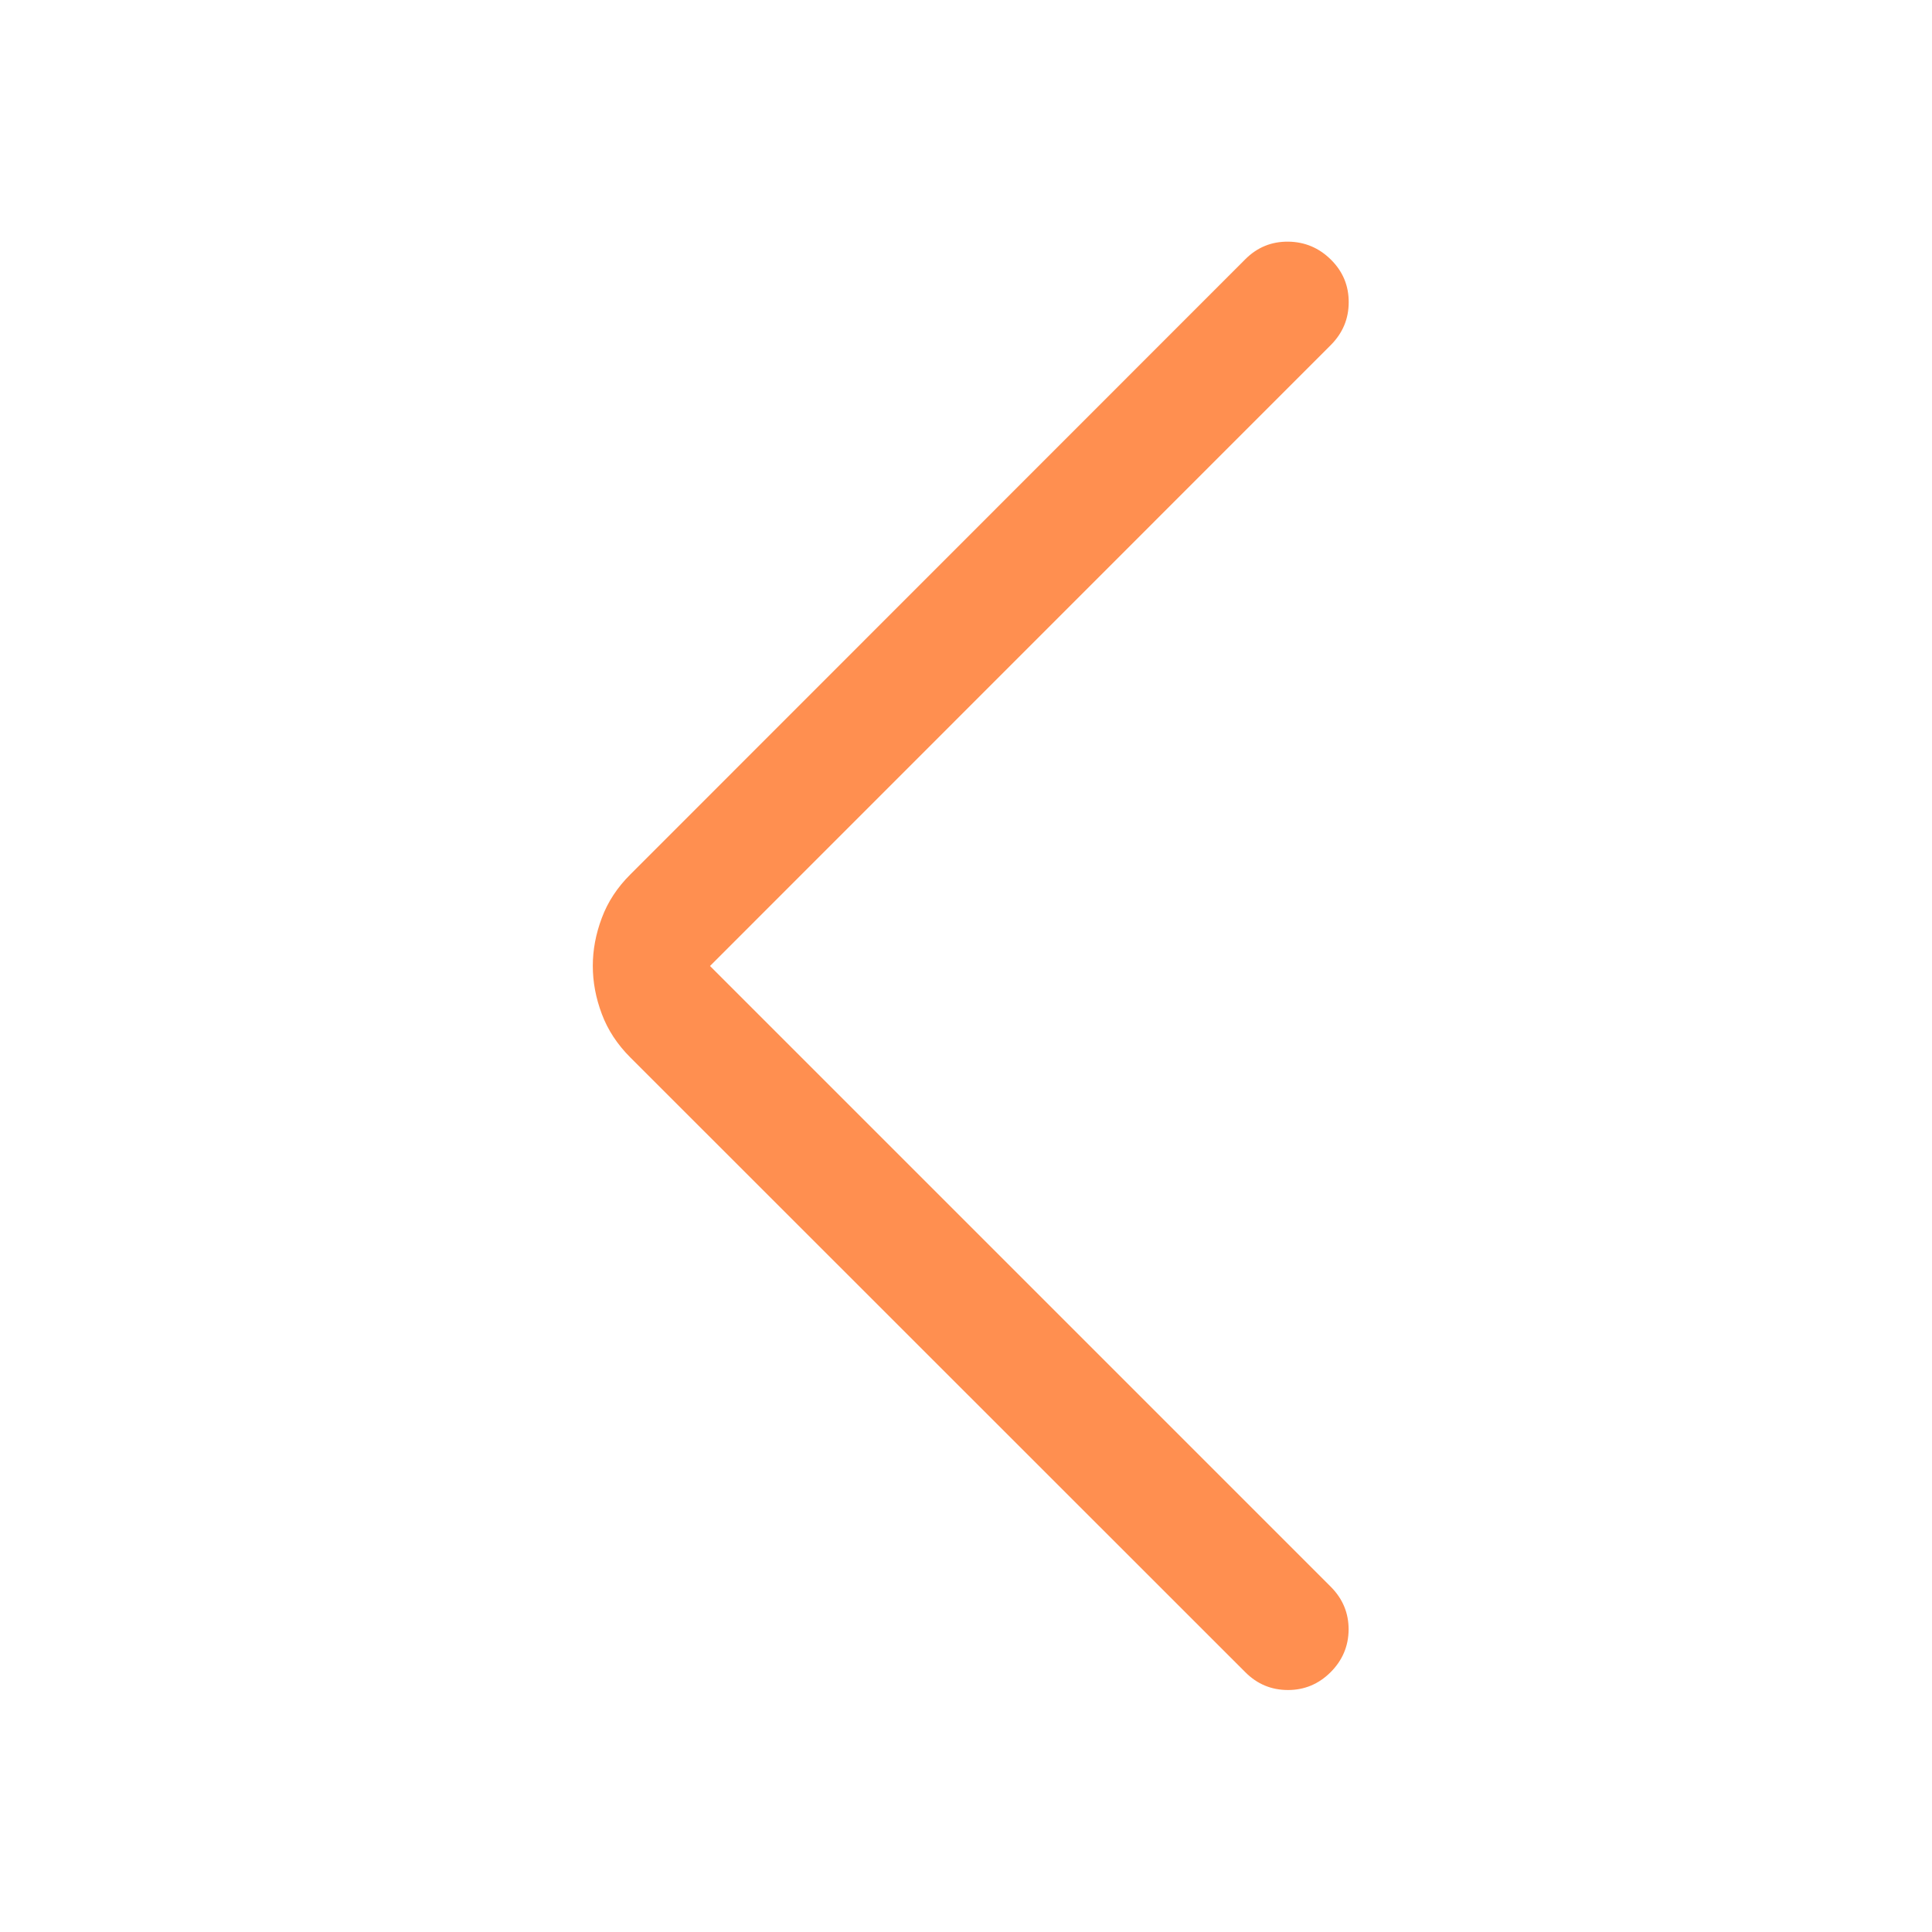
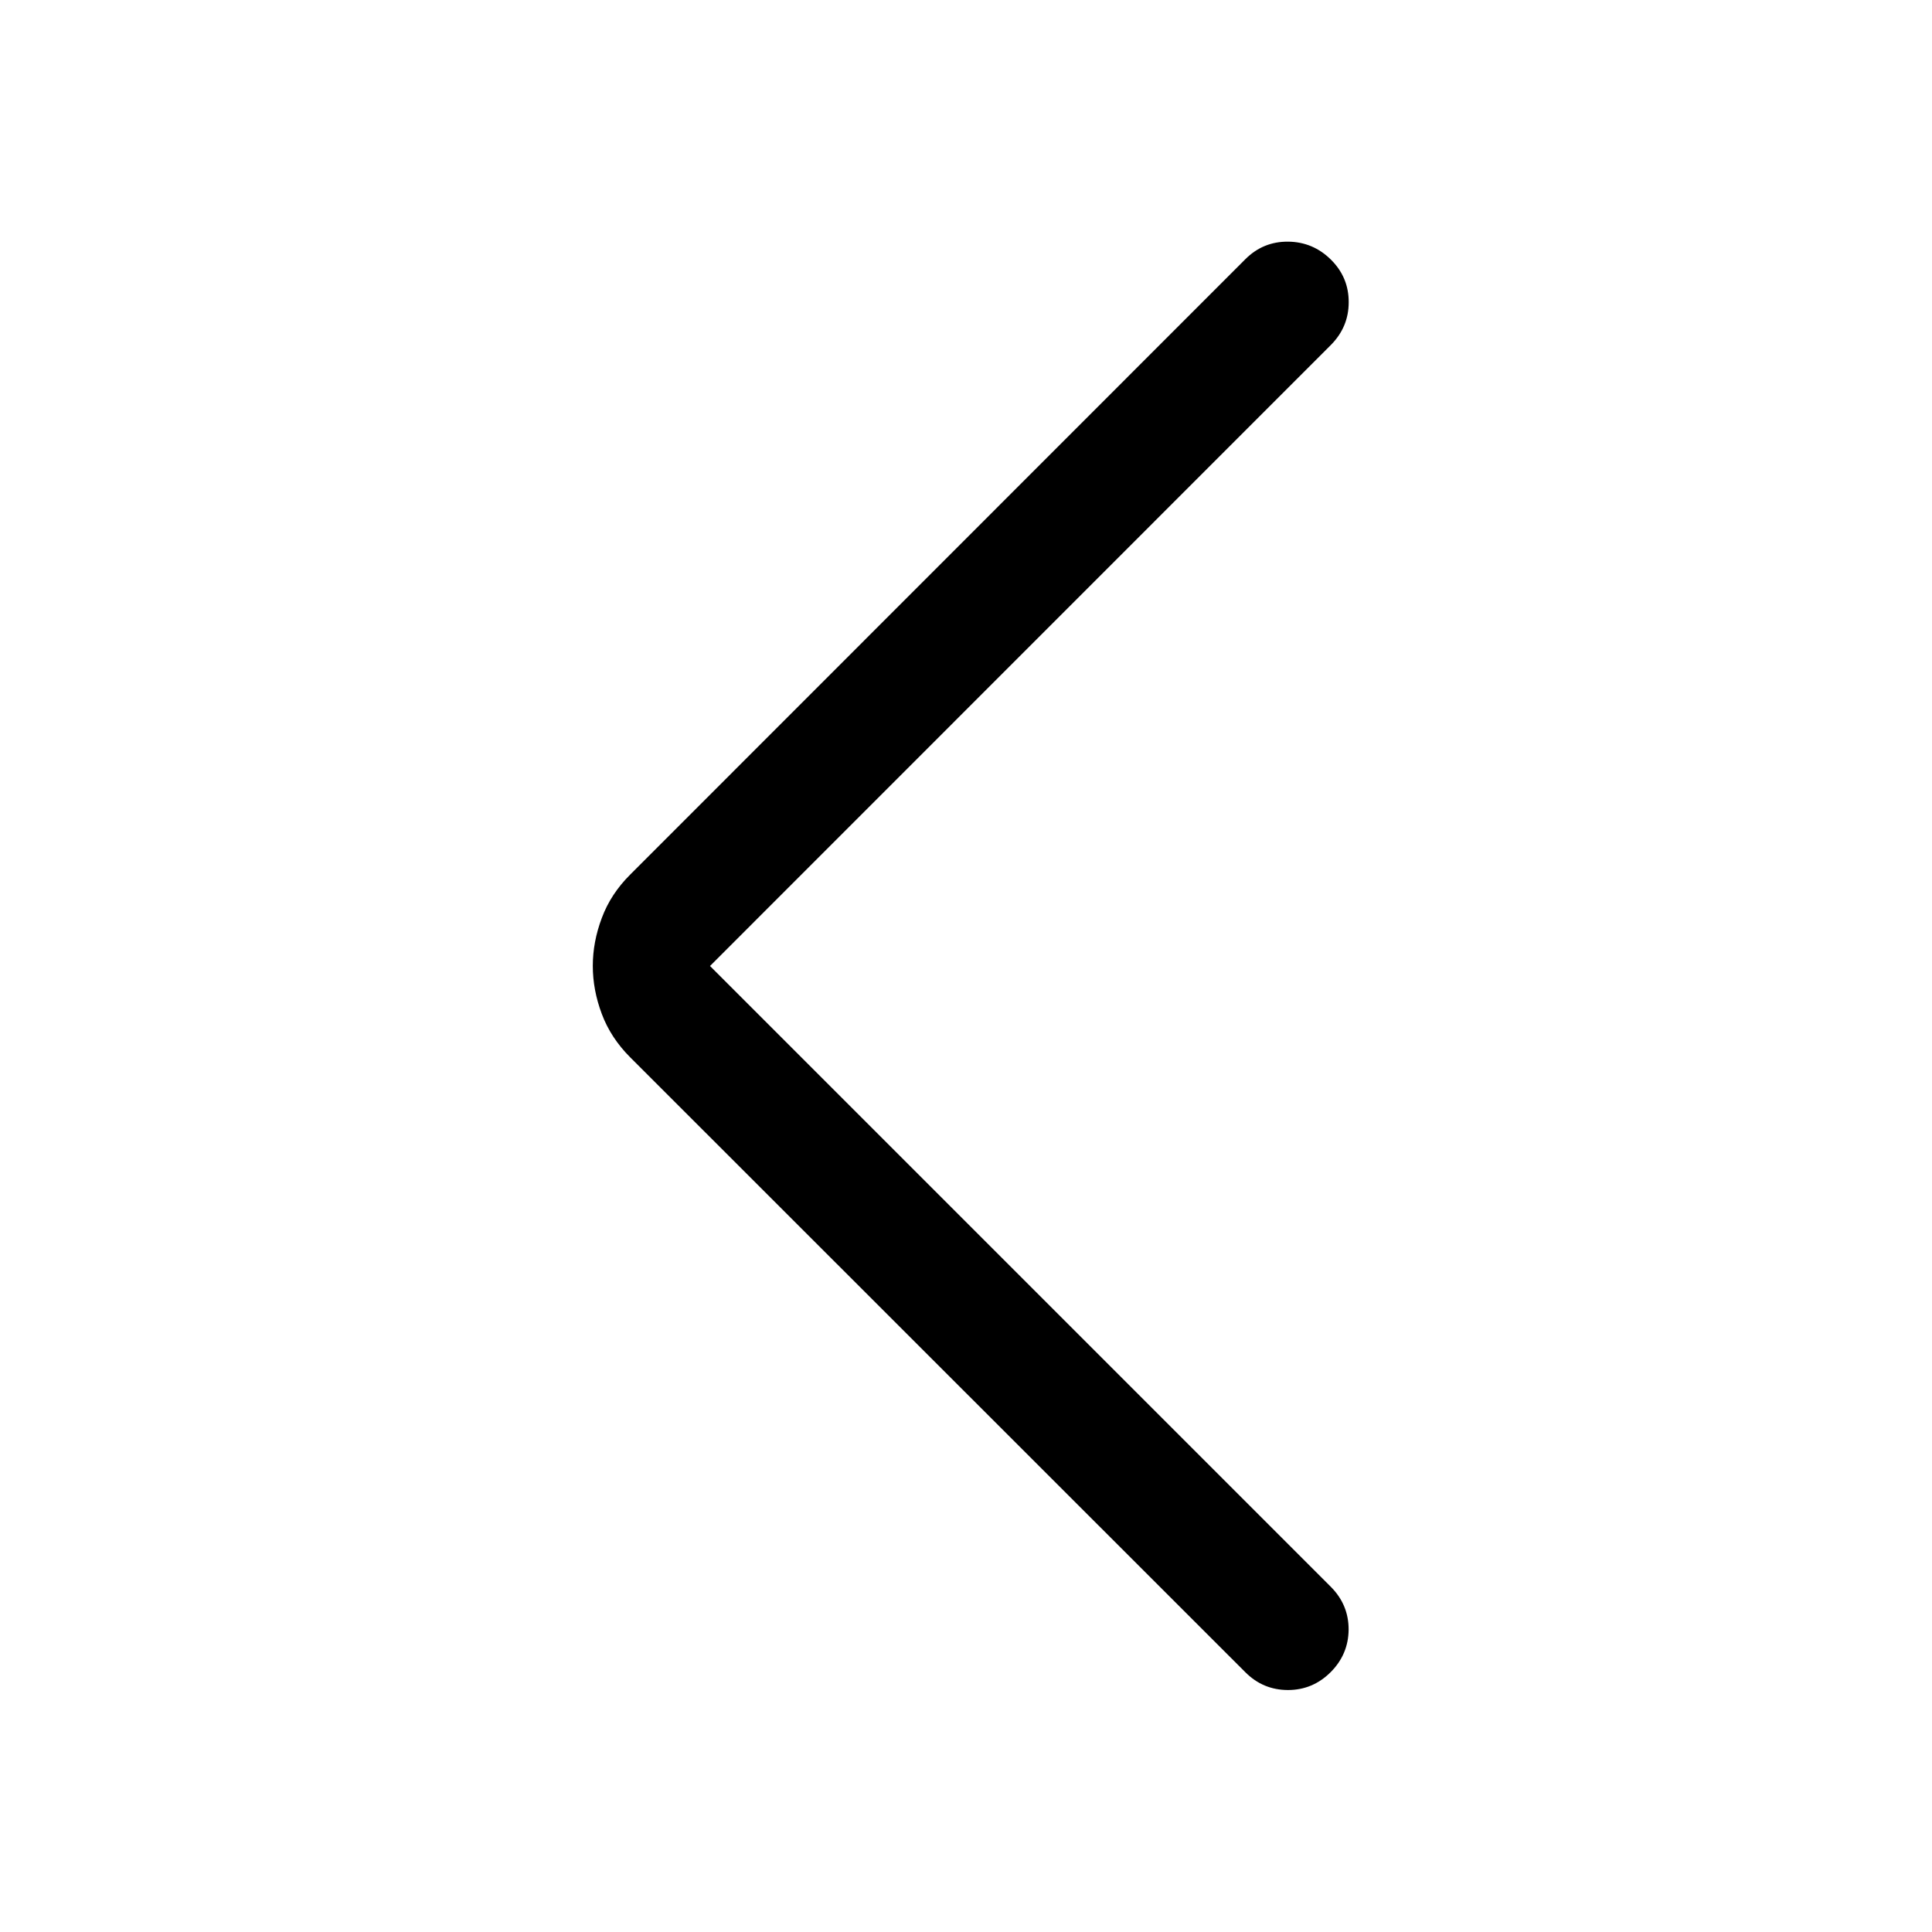
<svg xmlns="http://www.w3.org/2000/svg" width="24" height="24" viewBox="0 0 24 24" fill="none">
-   <path d="M8.82 12L16.535 19.715C16.681 19.863 16.754 20.04 16.753 20.245C16.751 20.45 16.676 20.626 16.529 20.773C16.381 20.92 16.205 20.994 16 20.994C15.794 20.994 15.618 20.921 15.471 20.774L7.83 13.136C7.668 12.974 7.55 12.794 7.476 12.596C7.401 12.397 7.364 12.198 7.364 11.999C7.364 11.8 7.401 11.602 7.476 11.403C7.55 11.204 7.668 11.024 7.83 10.863L15.47 3.22C15.617 3.073 15.794 3 16.002 3.002C16.208 3.004 16.386 3.079 16.534 3.226C16.682 3.373 16.755 3.55 16.754 3.755C16.754 3.96 16.68 4.136 16.534 4.284L8.82 12Z" fill="#FF8F50" />
+   <path d="M8.82 12L16.535 19.715C16.681 19.863 16.754 20.04 16.753 20.245C16.751 20.45 16.676 20.626 16.529 20.773C16.381 20.92 16.205 20.994 16 20.994C15.794 20.994 15.618 20.921 15.471 20.774L7.83 13.136C7.668 12.974 7.55 12.794 7.476 12.596C7.401 12.397 7.364 12.198 7.364 11.999C7.364 11.8 7.401 11.602 7.476 11.403C7.55 11.204 7.668 11.024 7.83 10.863L15.47 3.22C15.617 3.073 15.794 3 16.002 3.002C16.208 3.004 16.386 3.079 16.534 3.226C16.682 3.373 16.755 3.55 16.754 3.755C16.754 3.96 16.68 4.136 16.534 4.284L8.82 12Z" fill="currentColor" />
</svg>
